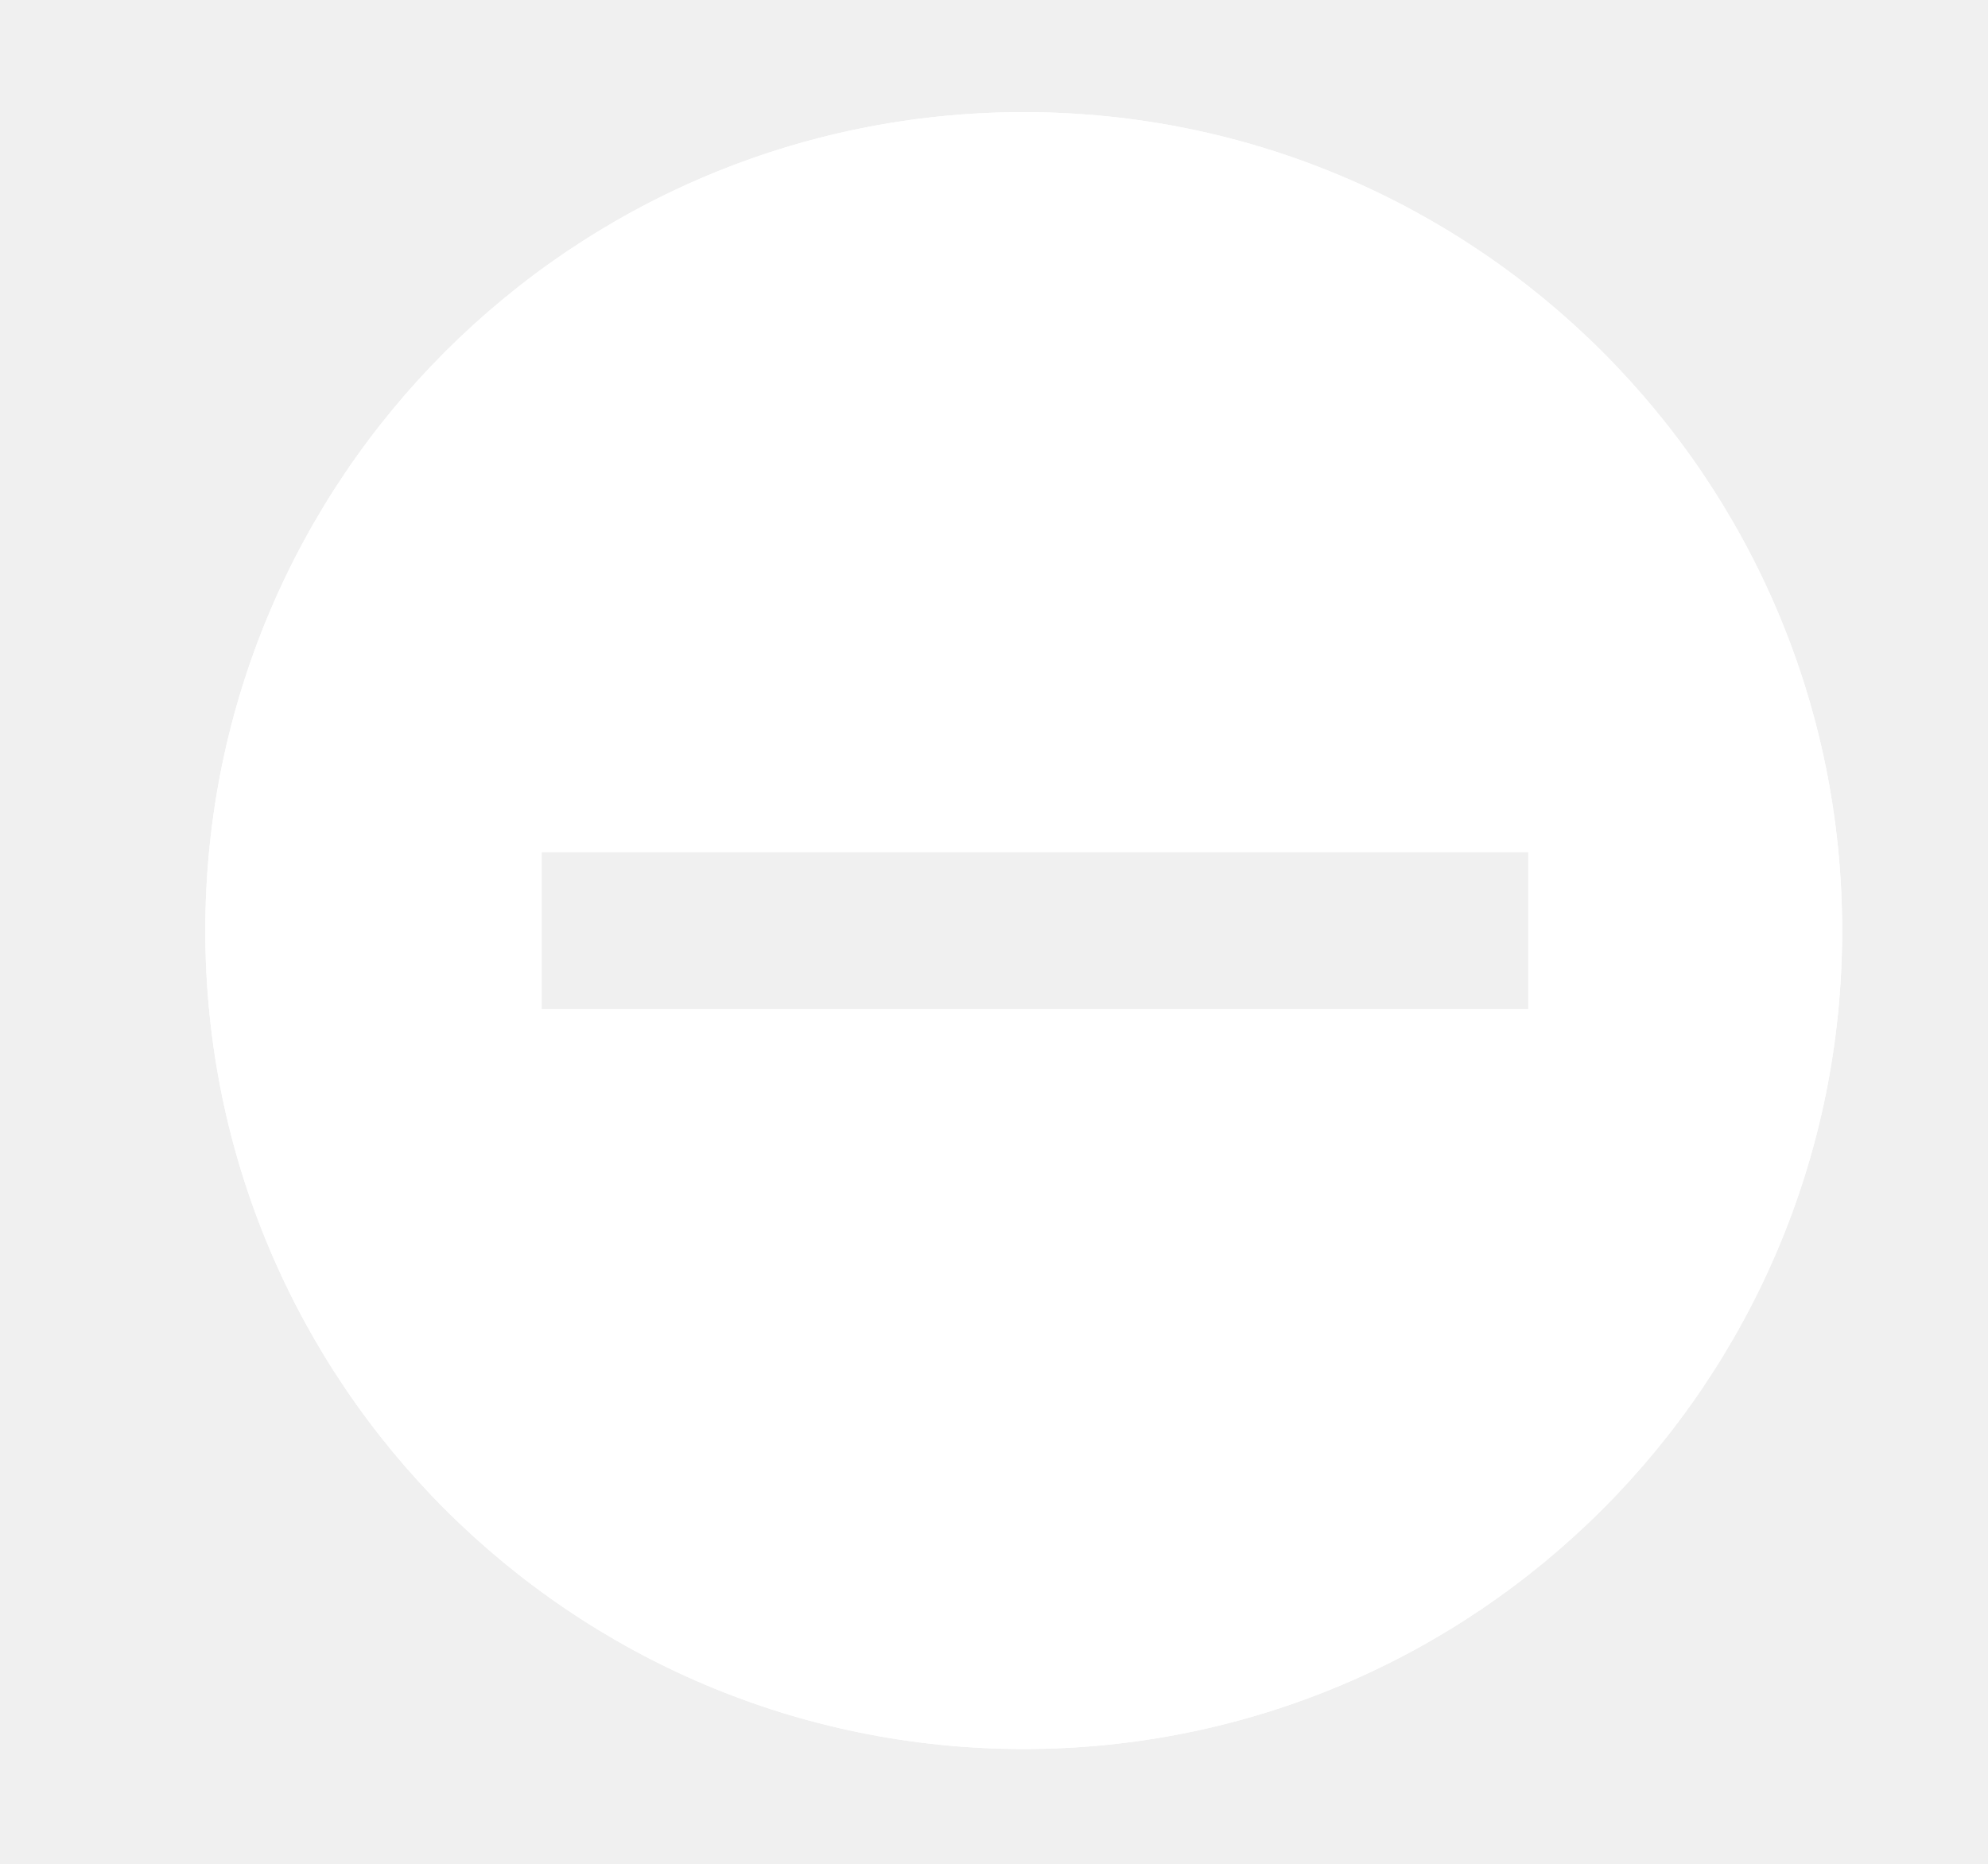
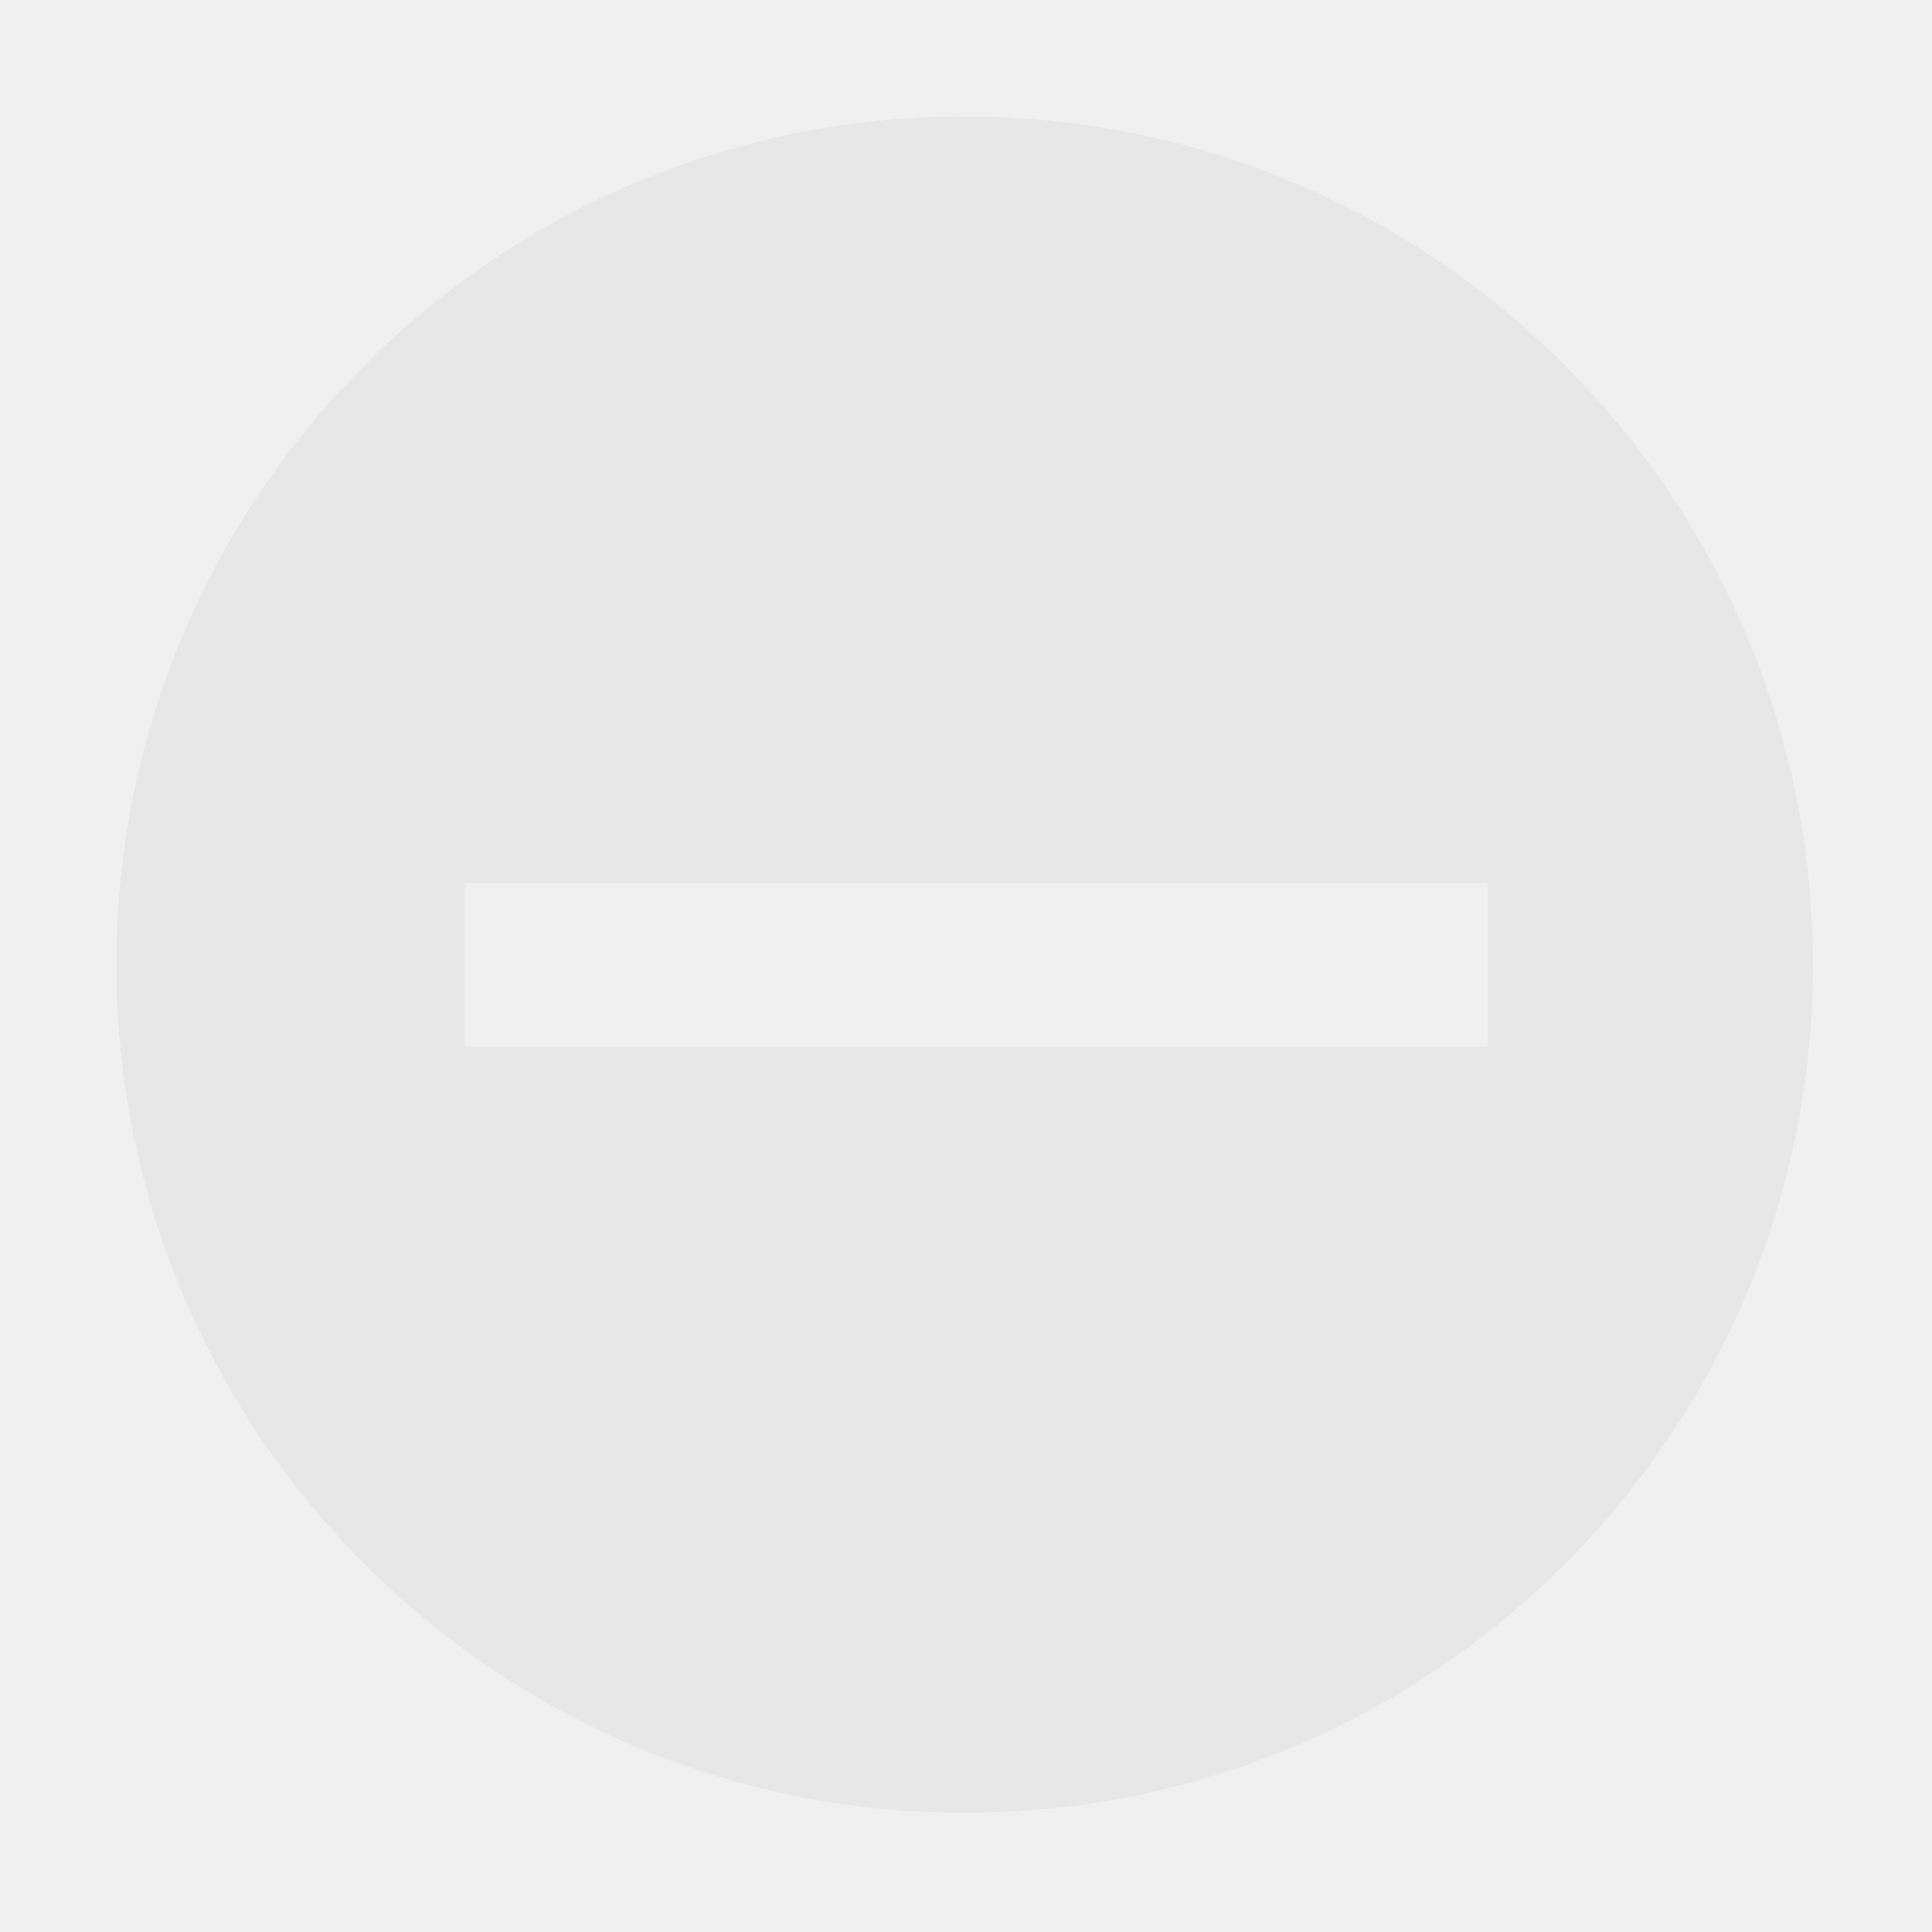
- <svg xmlns="http://www.w3.org/2000/svg" xmlns:xlink="http://www.w3.org/1999/xlink" width="16px" height="15px" viewBox="0 0 16 15" version="1.1">
+ <svg xmlns="http://www.w3.org/2000/svg" xmlns:xlink="http://www.w3.org/1999/xlink" width="128px" height="128px" viewBox="0 0 128 128" version="1.1">
  <defs>
-     <path d="M6.587,0 C10.225,0 13.174,2.949 13.174,6.587 C13.174,10.225 10.225,13.174 6.587,13.174 C2.949,13.174 0,10.225 0,6.587 C0,2.949 2.949,0 6.587,0 Z M10.648,5.955 L2.707,5.955 L2.707,7.219 L10.648,7.219 L10.648,5.955 Z" id="path-1" />
+     <path d="M56.21,0 C87.254,0 112.42,25.166 112.42,56.21 C112.42,87.254 87.254,112.42 56.21,112.42 C25.166,112.42 0,87.254 0,56.21 C0,25.166 25.166,0 56.21,0 Z M23.1,50.82 L23.1,61.6 L90.86,61.6 L90.86,50.82 L23.1,50.82 Z" id="path-1" />
  </defs>
-   <g id="Asset-Artboard-Page" stroke="none" stroke-width="1" fill="none" fill-rule="evenodd">
-     <g id="icons/minus-circ-copy-2-icons/minus-circ" transform="translate(0.750002, 0)">
-       <g id="color" transform="translate(0.902344, 0.902344)">
-         <mask id="mask-2" fill="white">
-           <use xlink:href="#path-1" />
-         </mask>
-         <use id="Combined-Shape" fill="#FFFFFF" xlink:href="#path-1" />
-         <g id="color-fills/sun" mask="url(#mask-2)" fill="#FFFFFF">
-           <g transform="translate(-0.902344, -0.902344)" id="Rectangle">
-             <rect x="0" y="0" width="15" height="15" />
-           </g>
+   <g id="icons/minus-circ" stroke="none" stroke-width="1" fill="none" fill-rule="evenodd">
+     <g id="color" transform="translate(7.7, 7.7)">
+       <mask id="mask-2" fill="white">
+         <use xlink:href="#path-1" />
+       </mask>
+       <use id="Combined-Shape" fill="#FFFFFF" xlink:href="#path-1" />
+       <g id="fills/comet" mask="url(#mask-2)" fill="#E7E7E7">
+         <g transform="translate(-7.7, -7.7)" id="Rectangle">
+           <rect x="0" y="0" width="128" height="128" />
        </g>
      </g>
    </g>
  </g>
</svg>
